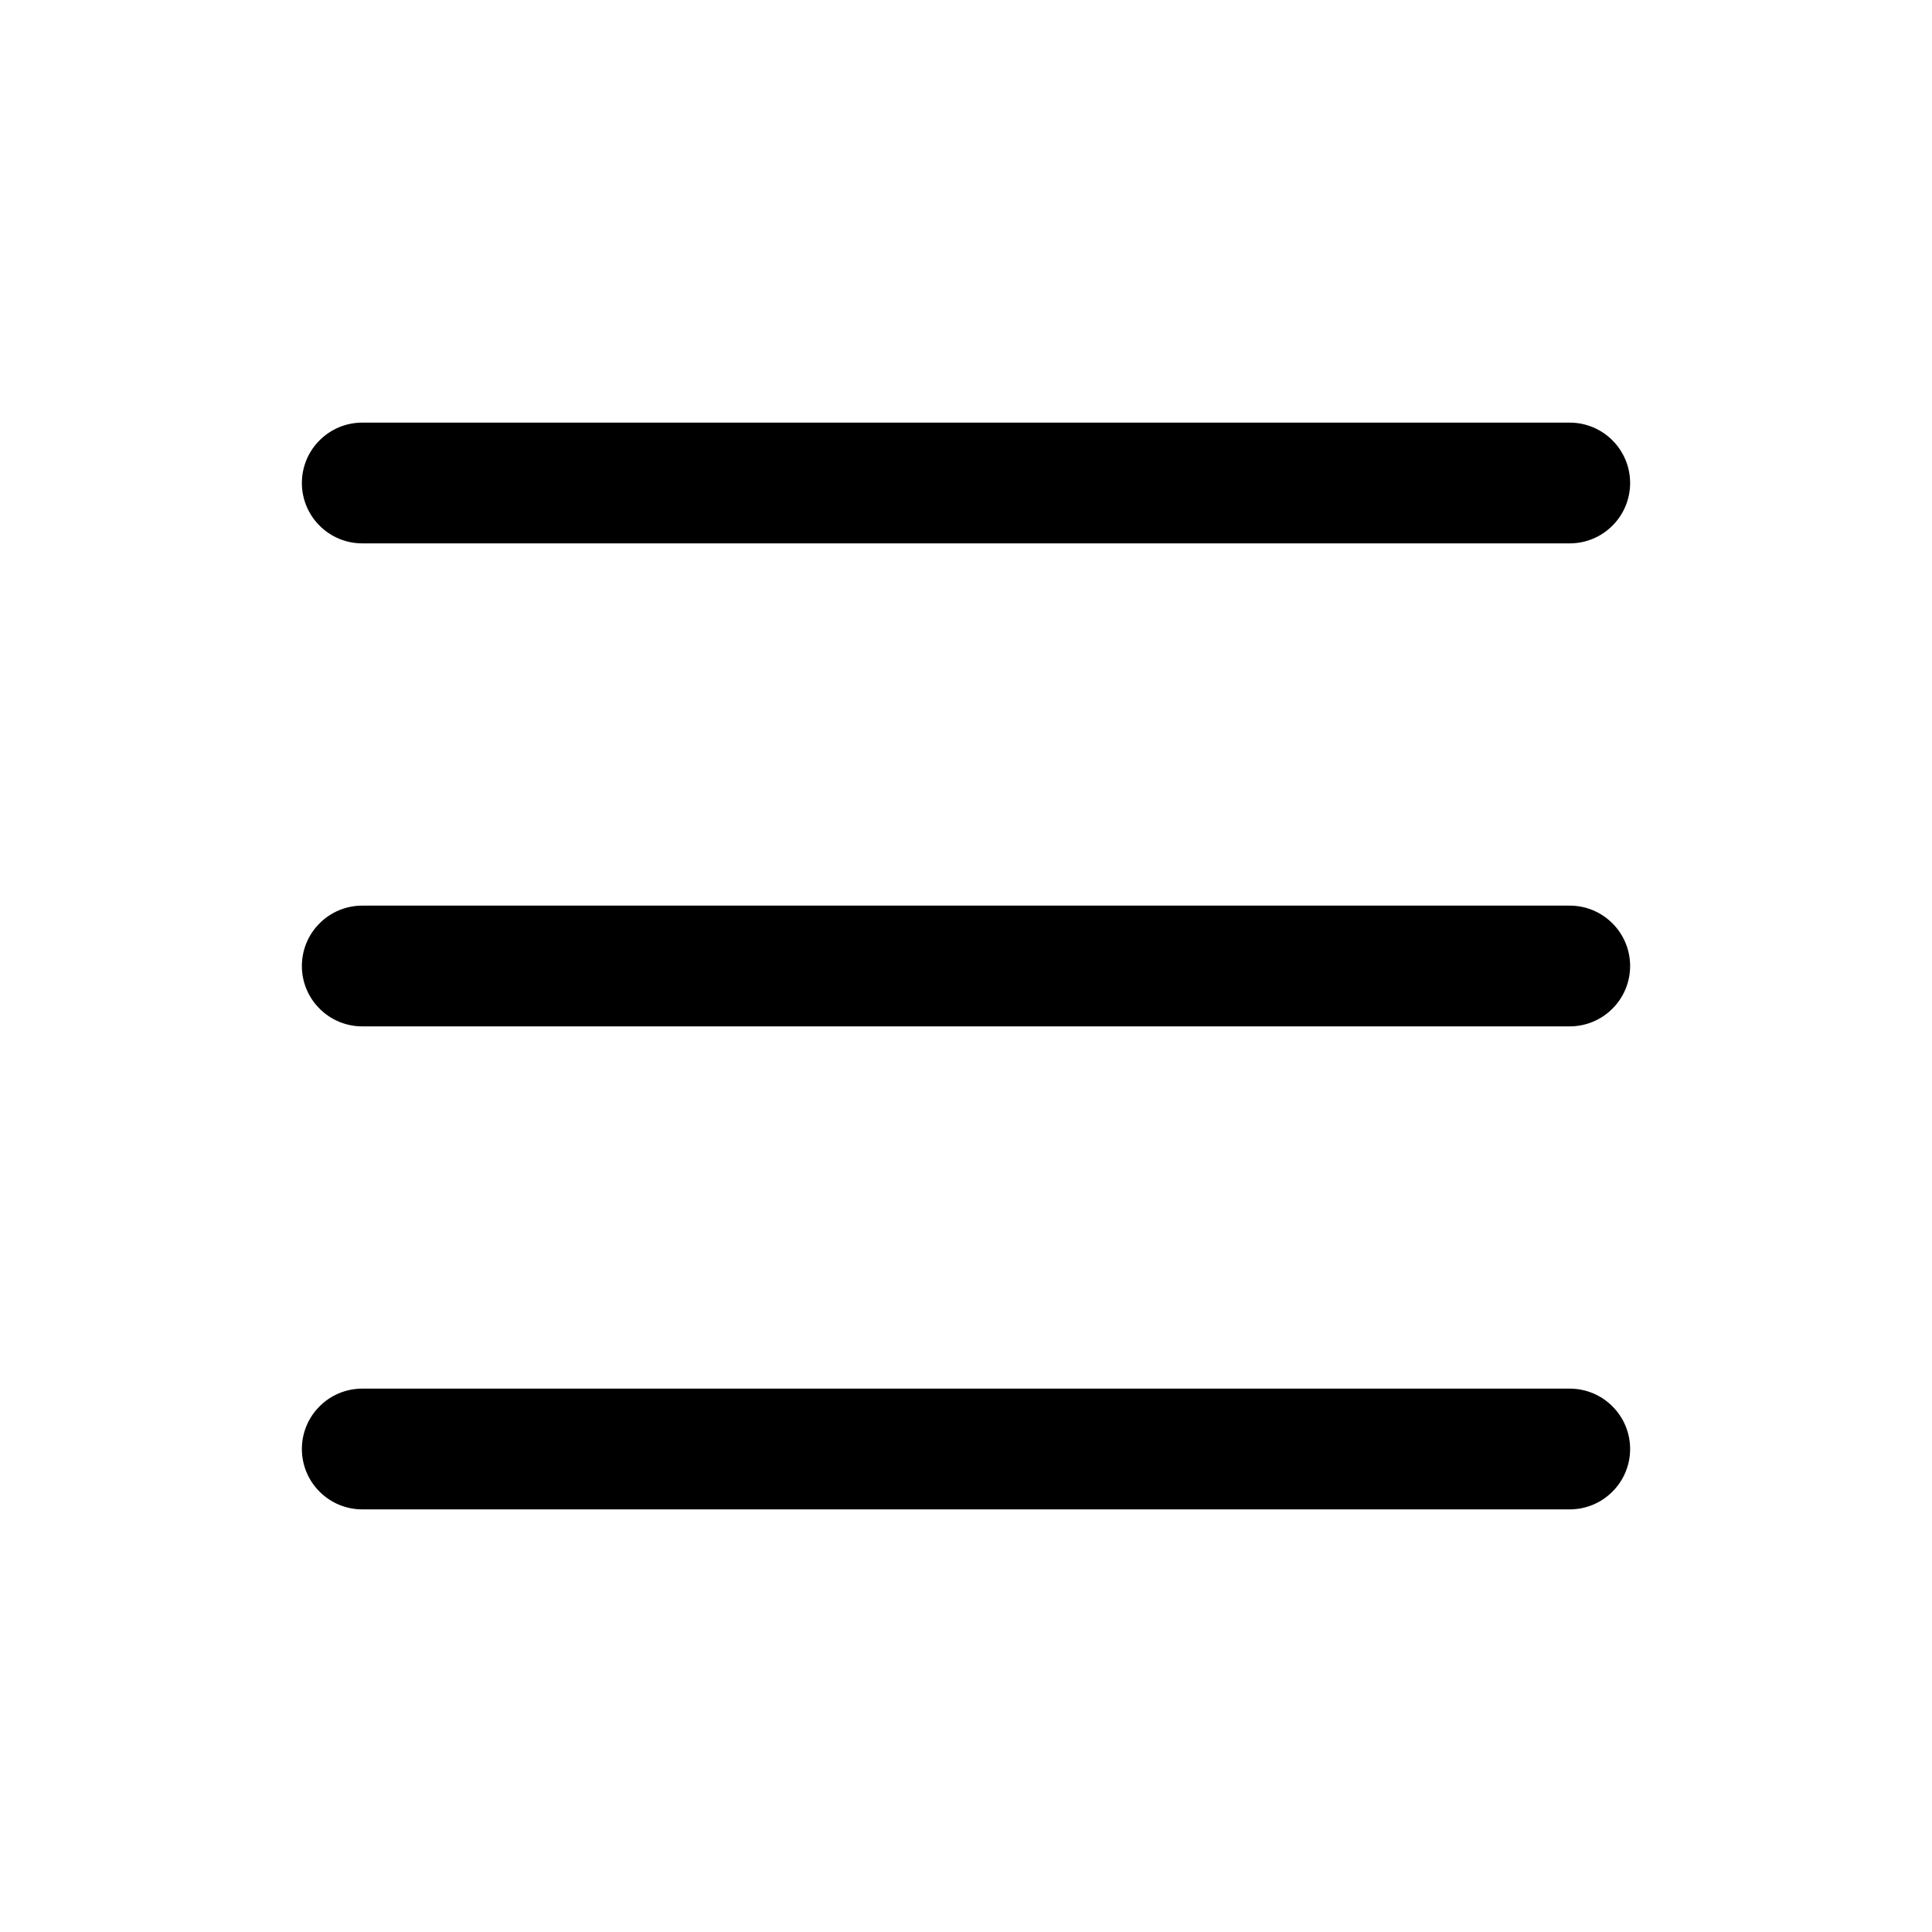
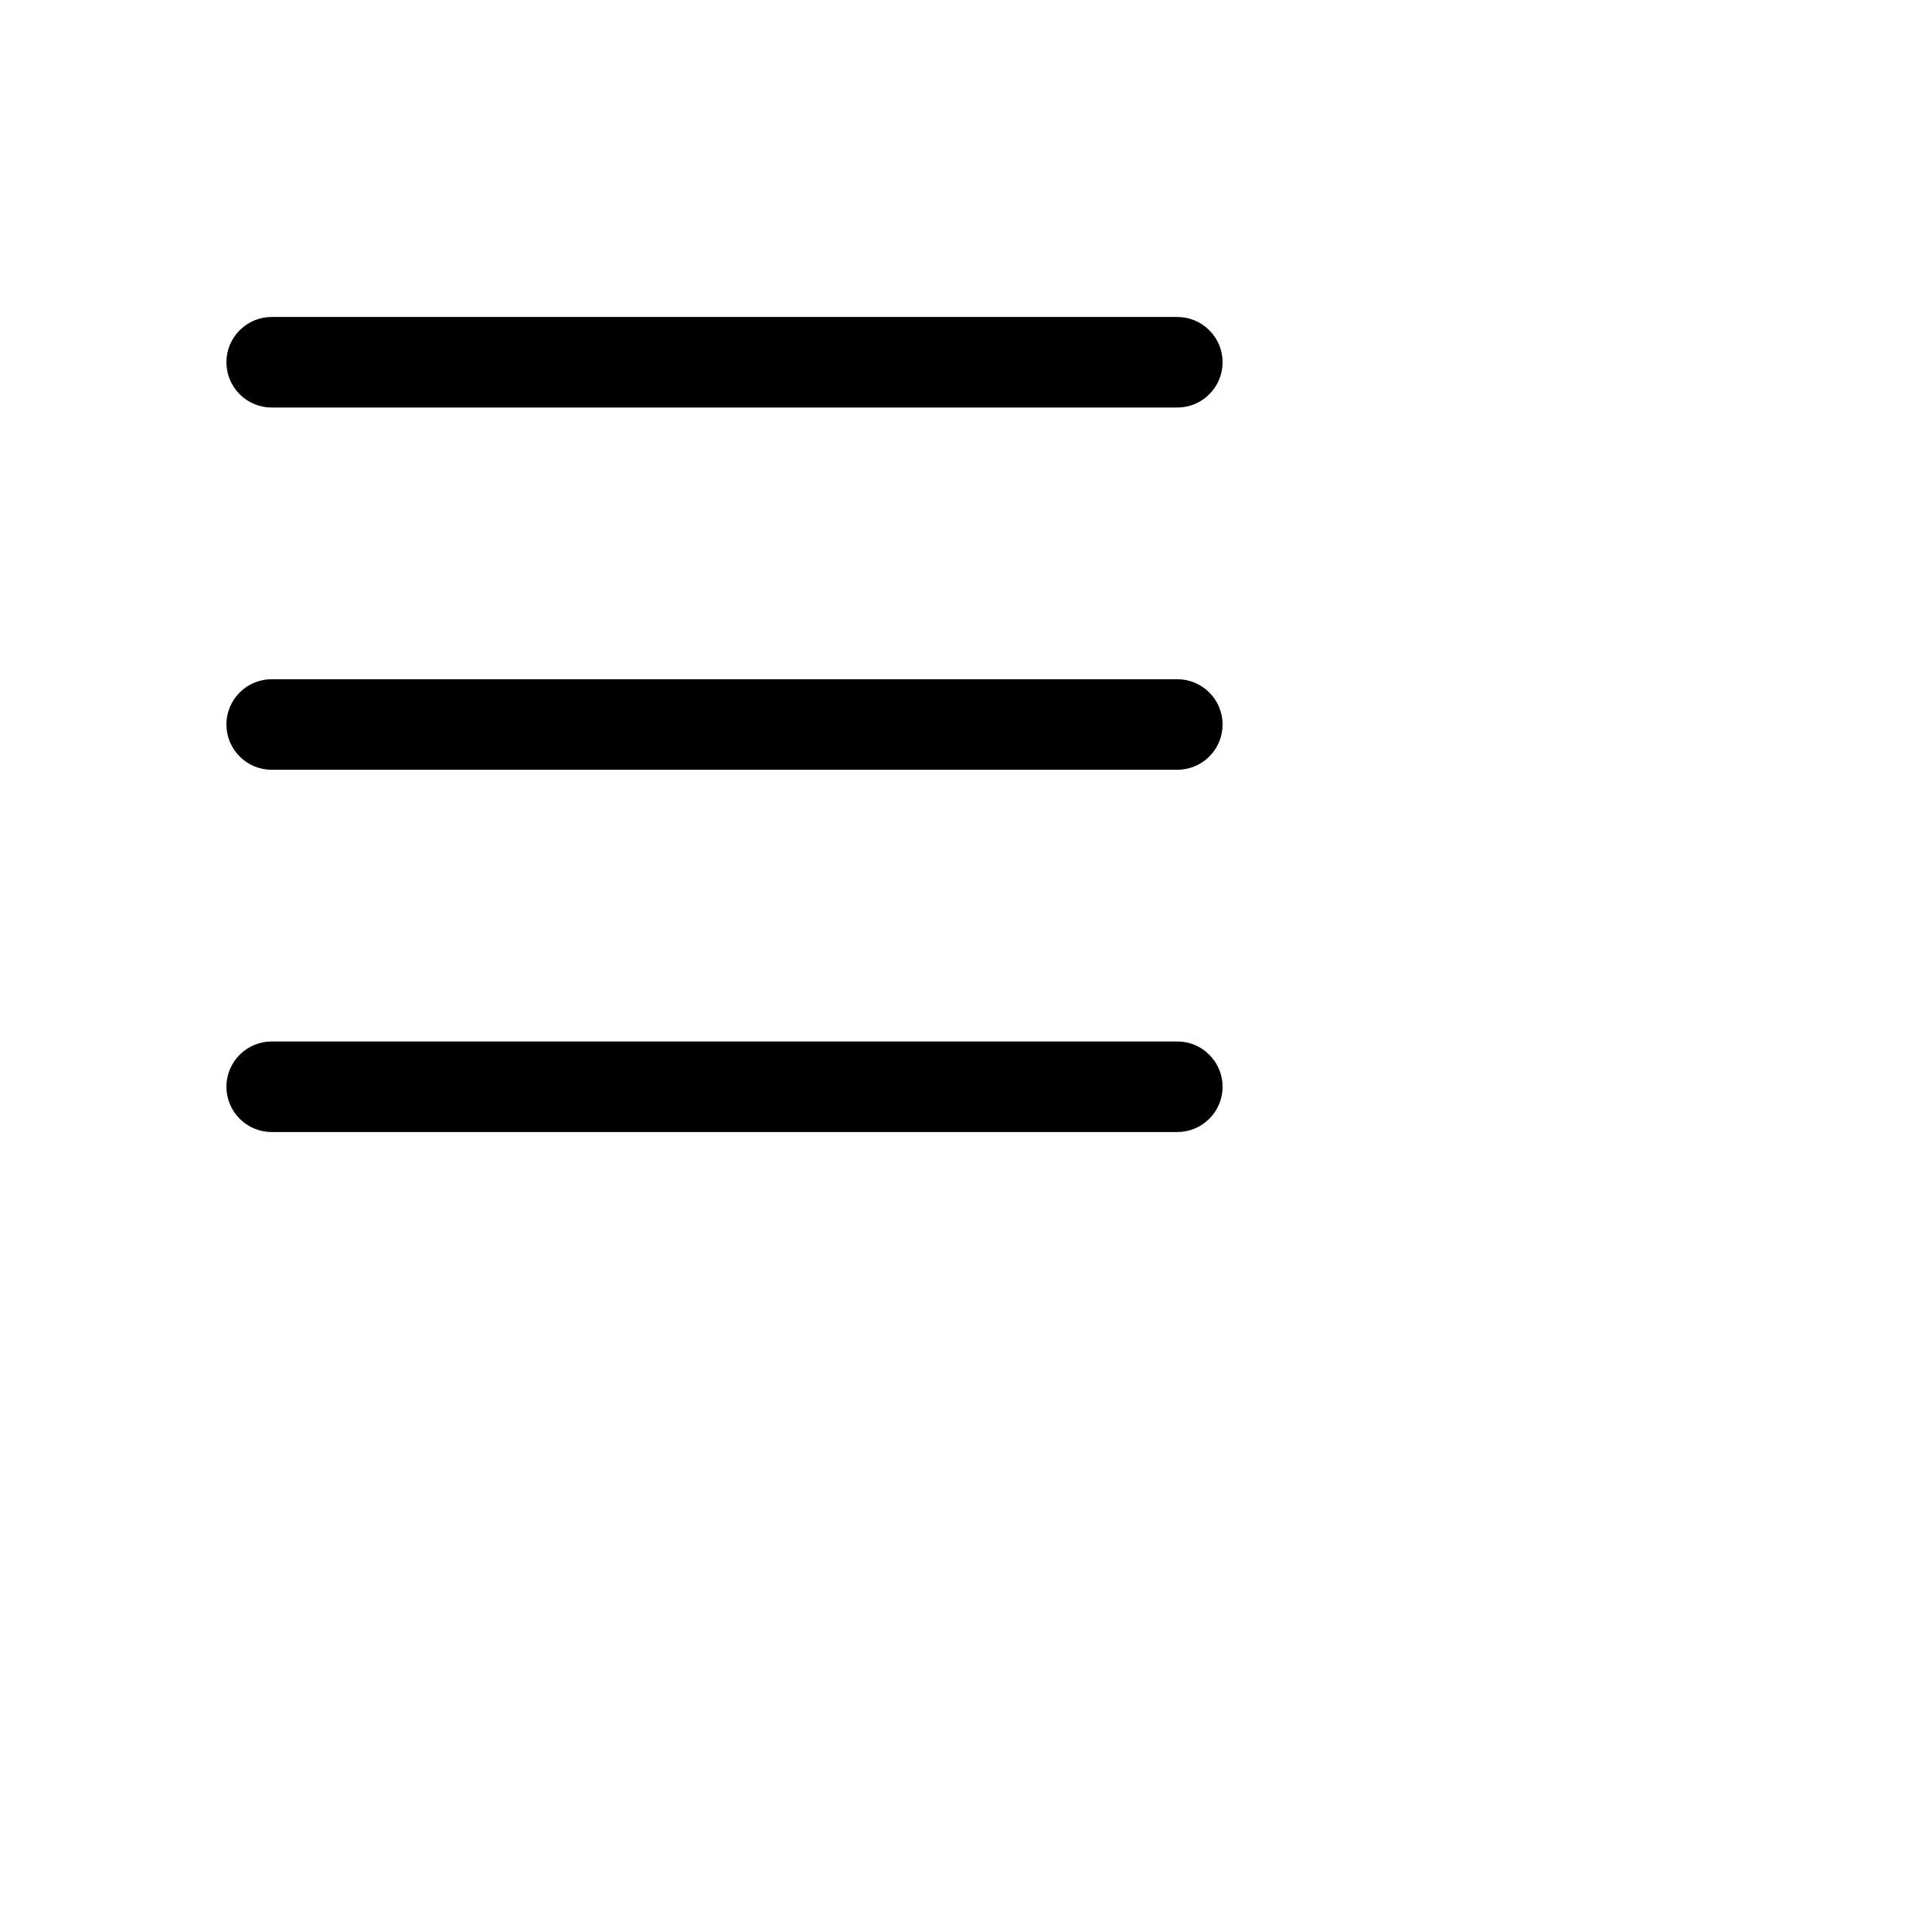
- <svg xmlns="http://www.w3.org/2000/svg" width="24" height="24" viewBox="0 0 24 24">
+ <svg xmlns="http://www.w3.org/2000/svg" width="32" height="32" viewBox="0 0 32 32">
  <path fill-rule="evenodd" clip-rule="evenodd" d="M3.75 18C3.75 17.801 3.829 17.61 3.97 17.47C4.11 17.329 4.301 17.25 4.5 17.25H19.5C19.699 17.25 19.89 17.329 20.03 17.47C20.171 17.61 20.25 17.801 20.25 18C20.25 18.199 20.171 18.39 20.03 18.53C19.89 18.671 19.699 18.75 19.5 18.75H4.5C4.301 18.75 4.11 18.671 3.97 18.53C3.829 18.39 3.75 18.199 3.75 18ZM3.75 12C3.75 11.801 3.829 11.61 3.97 11.47C4.11 11.329 4.301 11.25 4.5 11.25H19.5C19.699 11.25 19.89 11.329 20.03 11.47C20.171 11.61 20.25 11.801 20.25 12C20.25 12.199 20.171 12.39 20.03 12.53C19.89 12.671 19.699 12.75 19.5 12.75H4.5C4.301 12.75 4.11 12.671 3.97 12.53C3.829 12.39 3.75 12.199 3.75 12ZM3.75 6C3.75 5.801 3.829 5.61 3.97 5.47C4.11 5.329 4.301 5.25 4.5 5.25H19.5C19.699 5.25 19.89 5.329 20.03 5.47C20.171 5.61 20.25 5.801 20.25 6C20.25 6.199 20.171 6.39 20.03 6.53C19.89 6.671 19.699 6.75 19.5 6.75H4.5C4.301 6.75 4.11 6.671 3.97 6.53C3.829 6.39 3.75 6.199 3.75 6V6Z" />
</svg>
